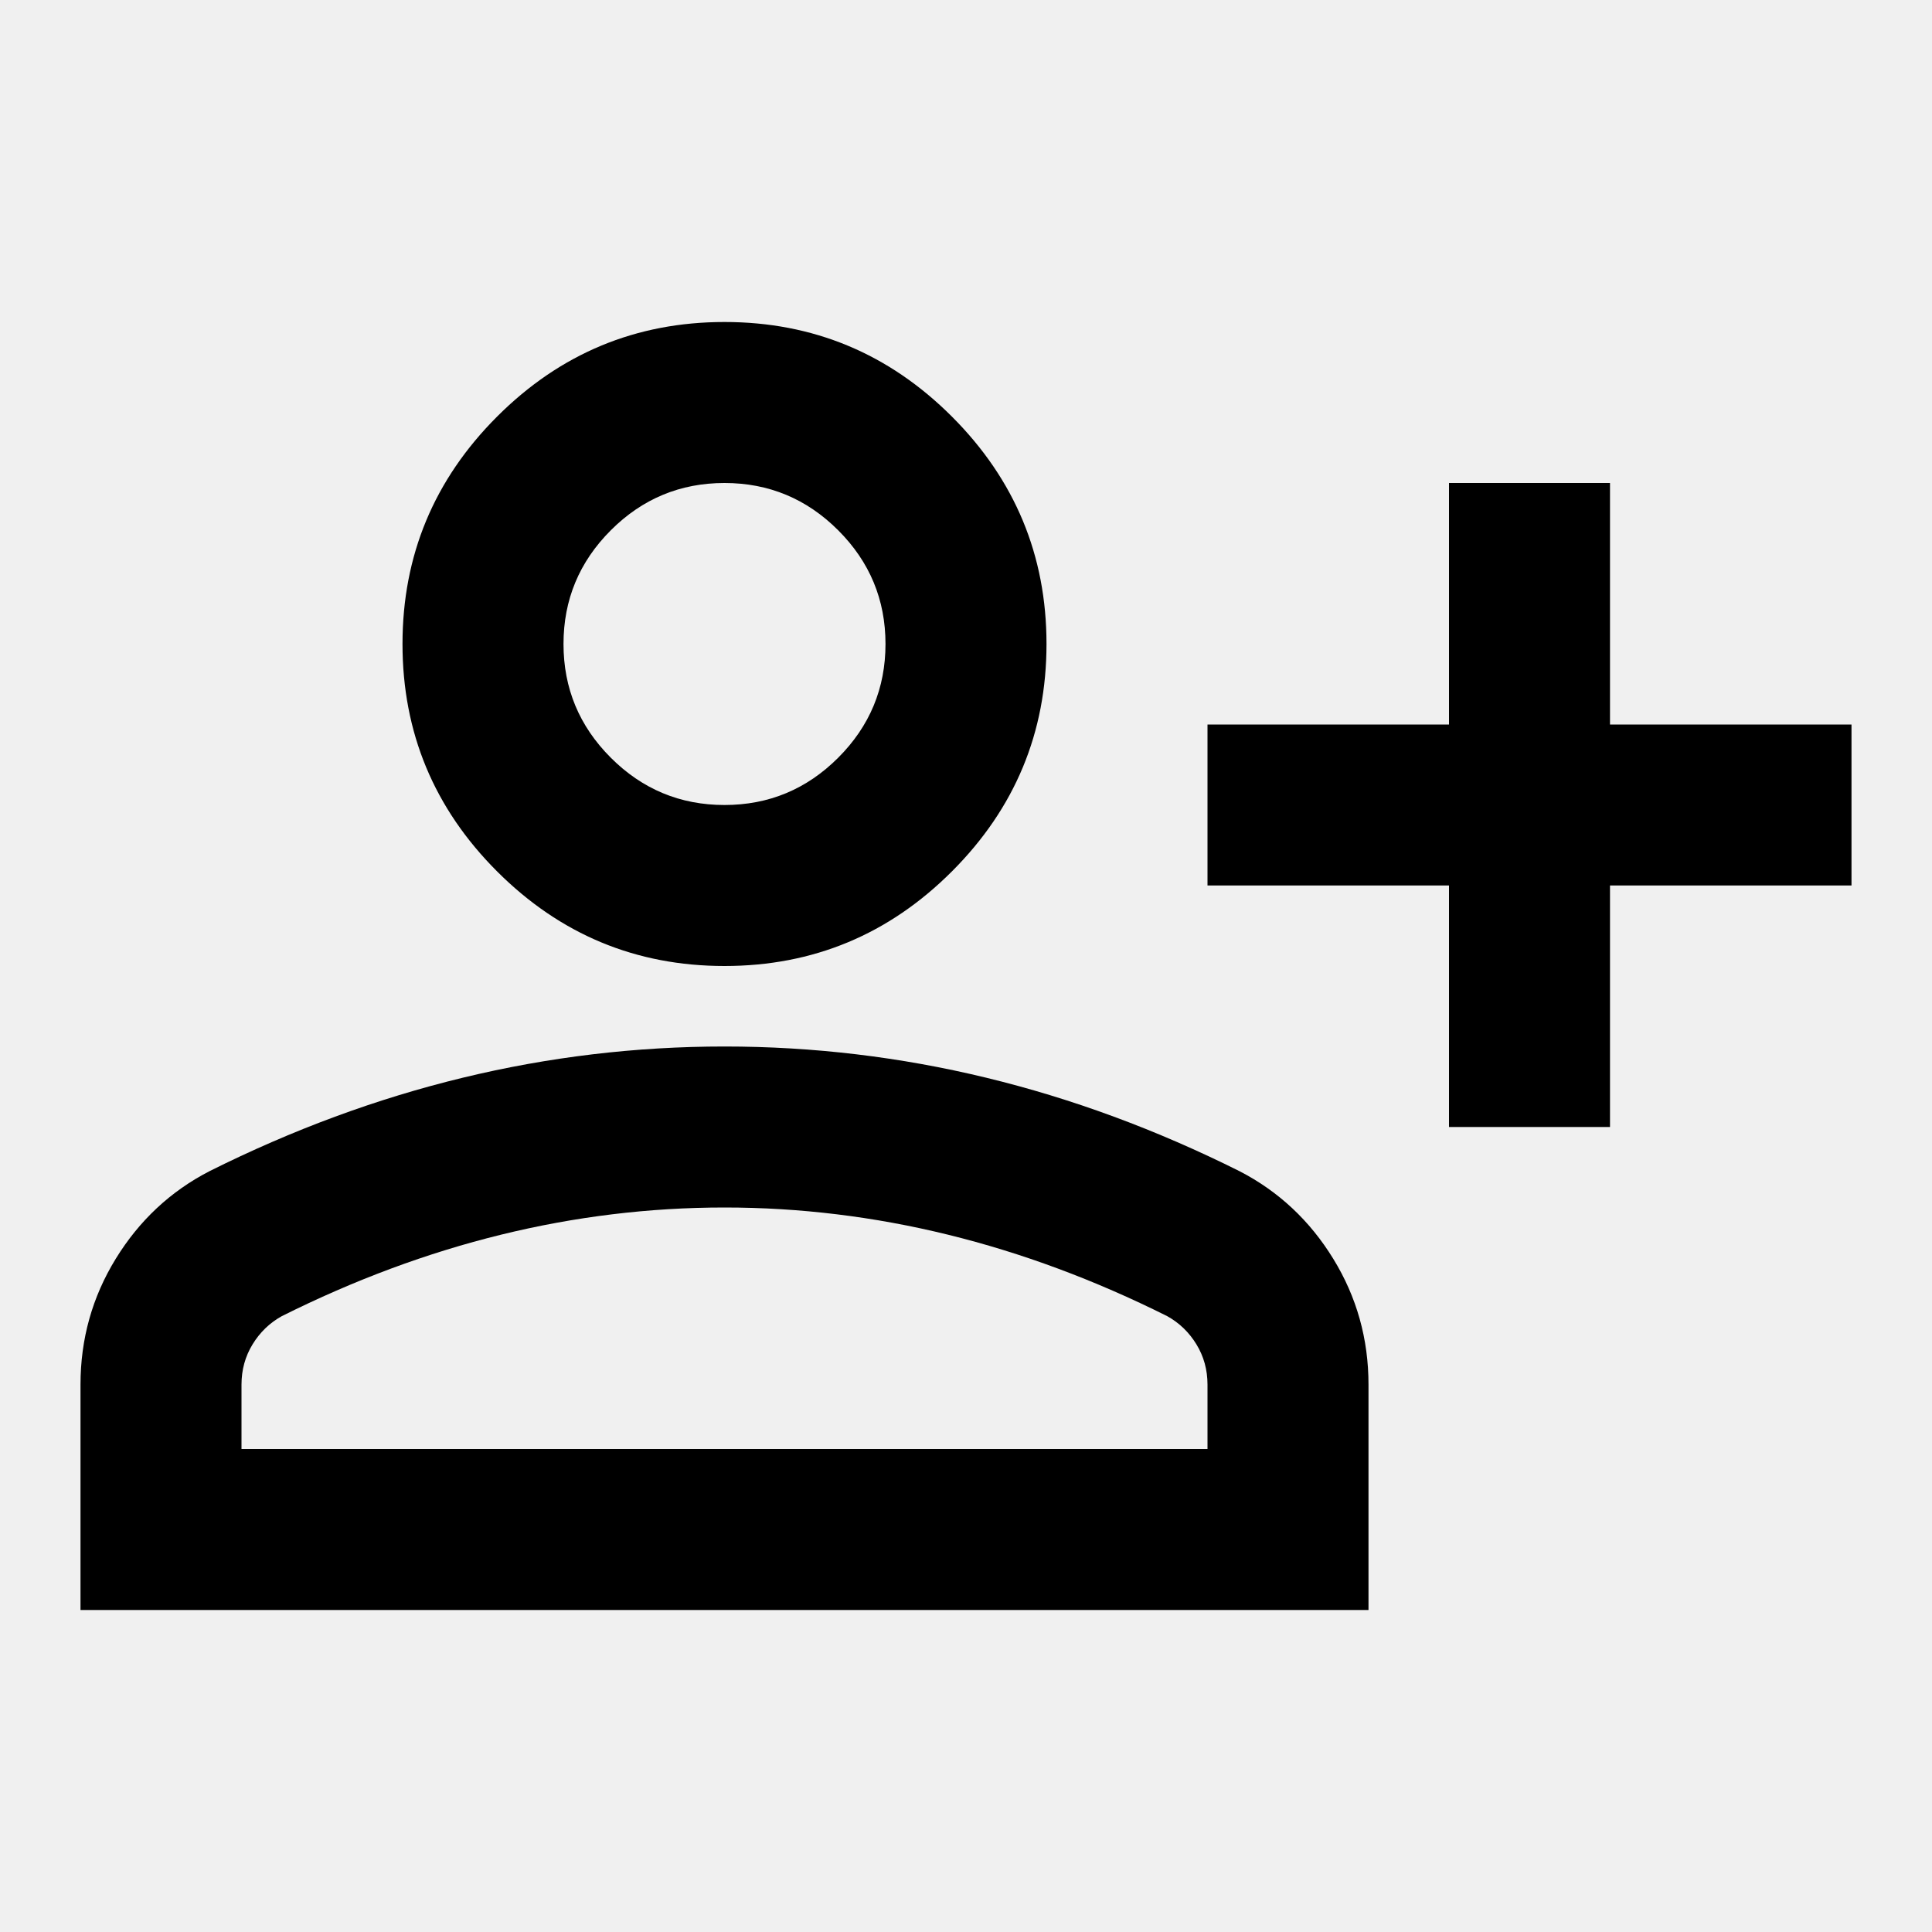
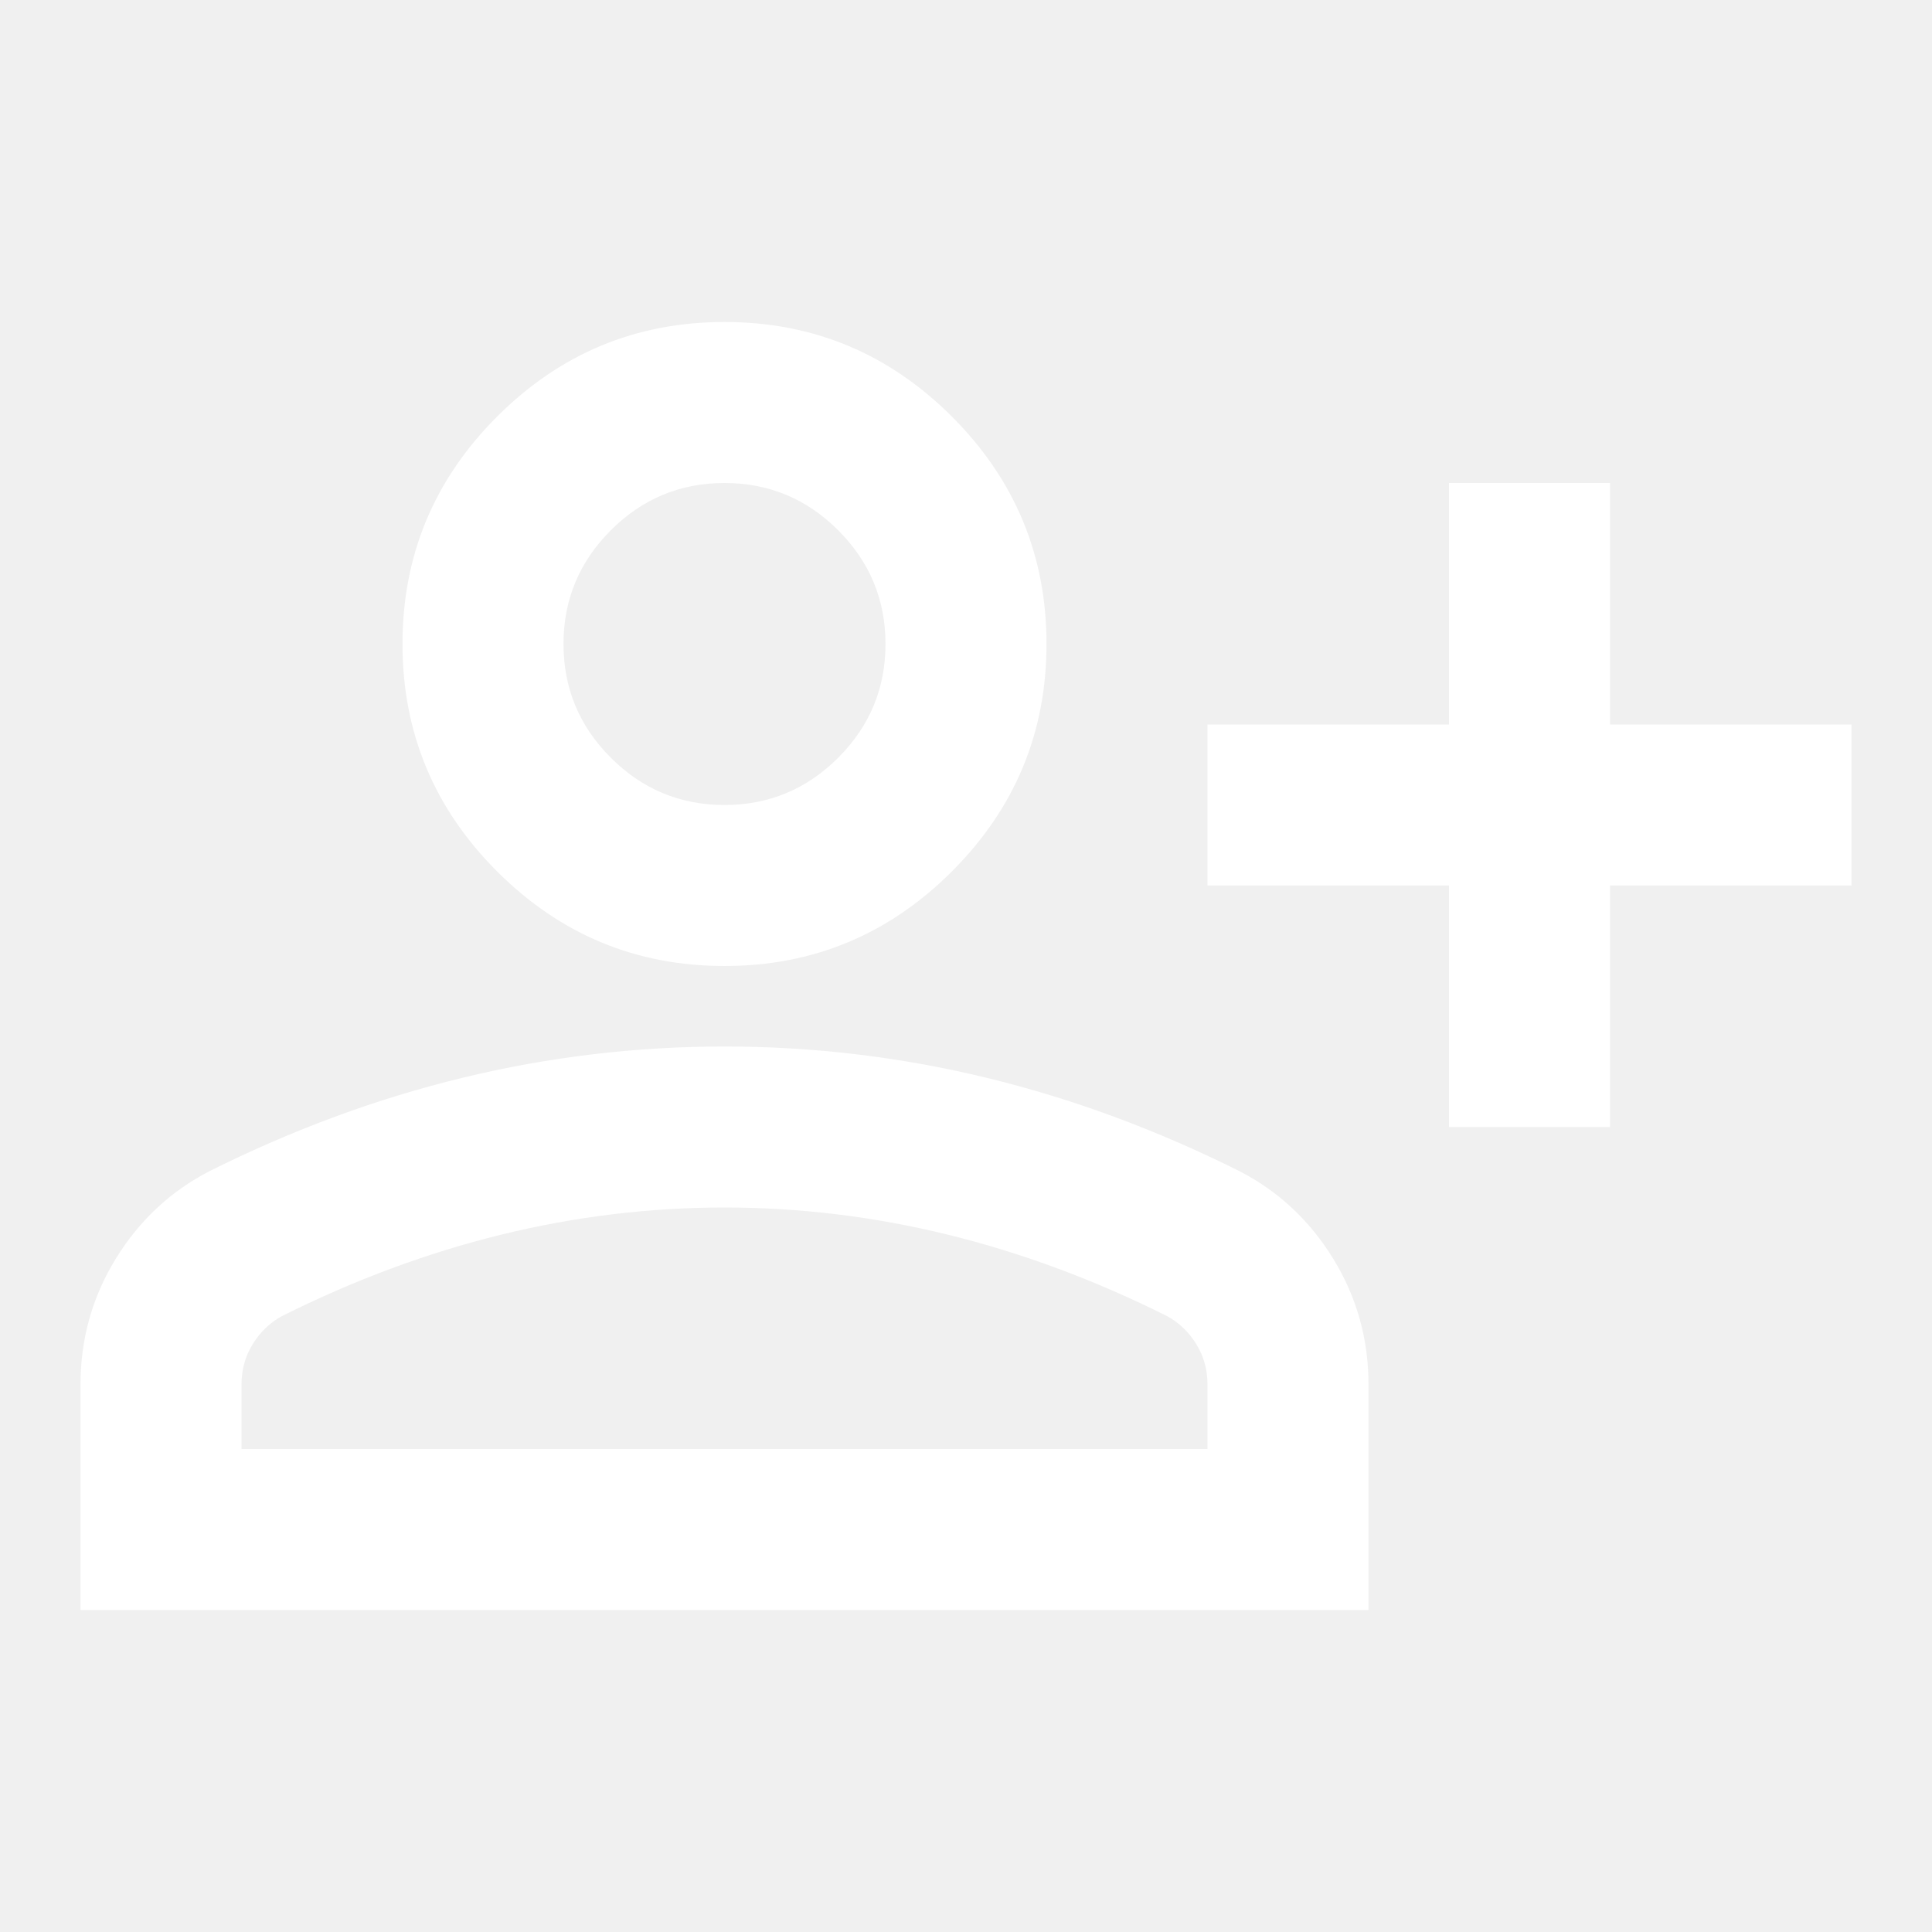
- <svg xmlns="http://www.w3.org/2000/svg" height="24" viewBox="0 -960 960 960" width="24">
+ <svg xmlns="http://www.w3.org/2000/svg" fill="#ffffff" height="24" viewBox="0 -960 960 960" width="24">
  <path d="M720-400v-120H600v-80h120v-120h80v120h120v80H800v120h-80Zm-360-80q-66 0-113-47t-47-113q0-66 47-113t113-47q66 0 113 47t47 113q0 66-47 113t-113 47ZM40-160v-112q0-34 17.5-62.5T104-378q62-31 126-46.5T360-440q66 0 130 15.5T616-378q29 15 46.5 43.5T680-272v112H40Zm80-80h480v-32q0-11-5.5-20T580-306q-54-27-109-40.5T360-360q-56 0-111 13.5T140-306q-9 5-14.5 14t-5.5 20v32Zm240-320q33 0 56.5-23.5T440-640q0-33-23.5-56.5T360-720q-33 0-56.5 23.5T280-640q0 33 23.5 56.5T360-560Zm0-80Zm0 400Z" />
</svg>
